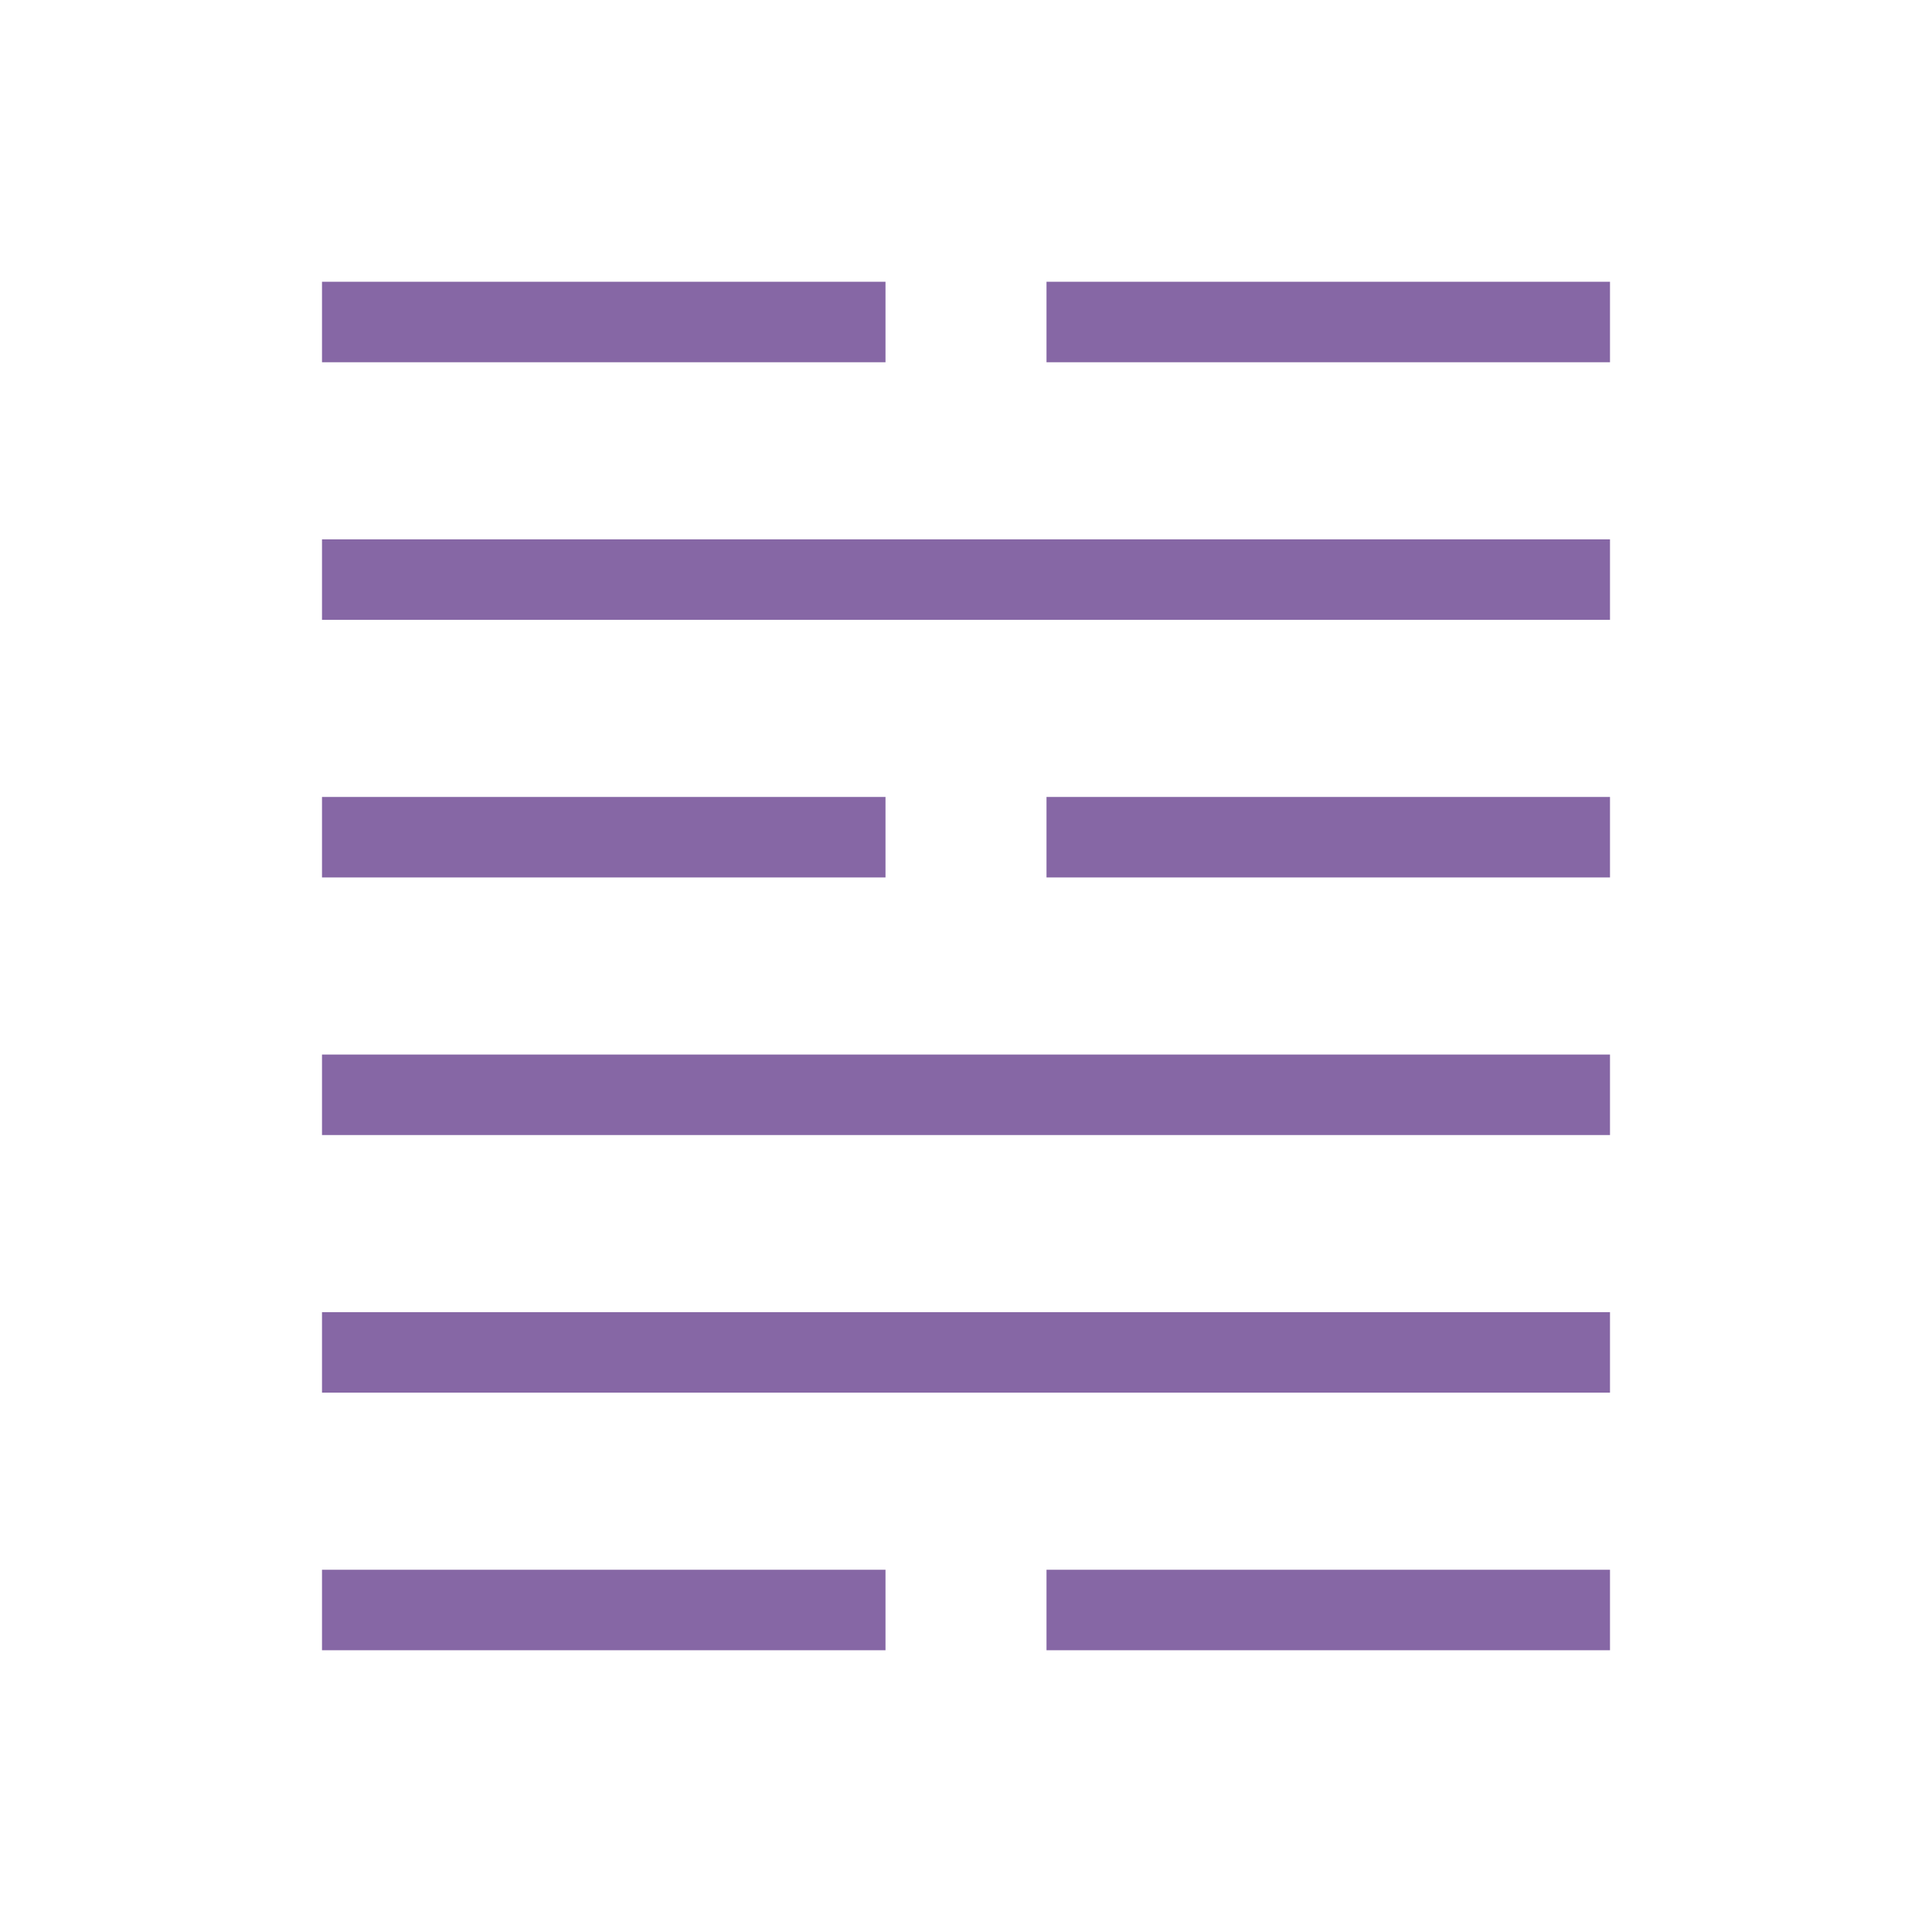
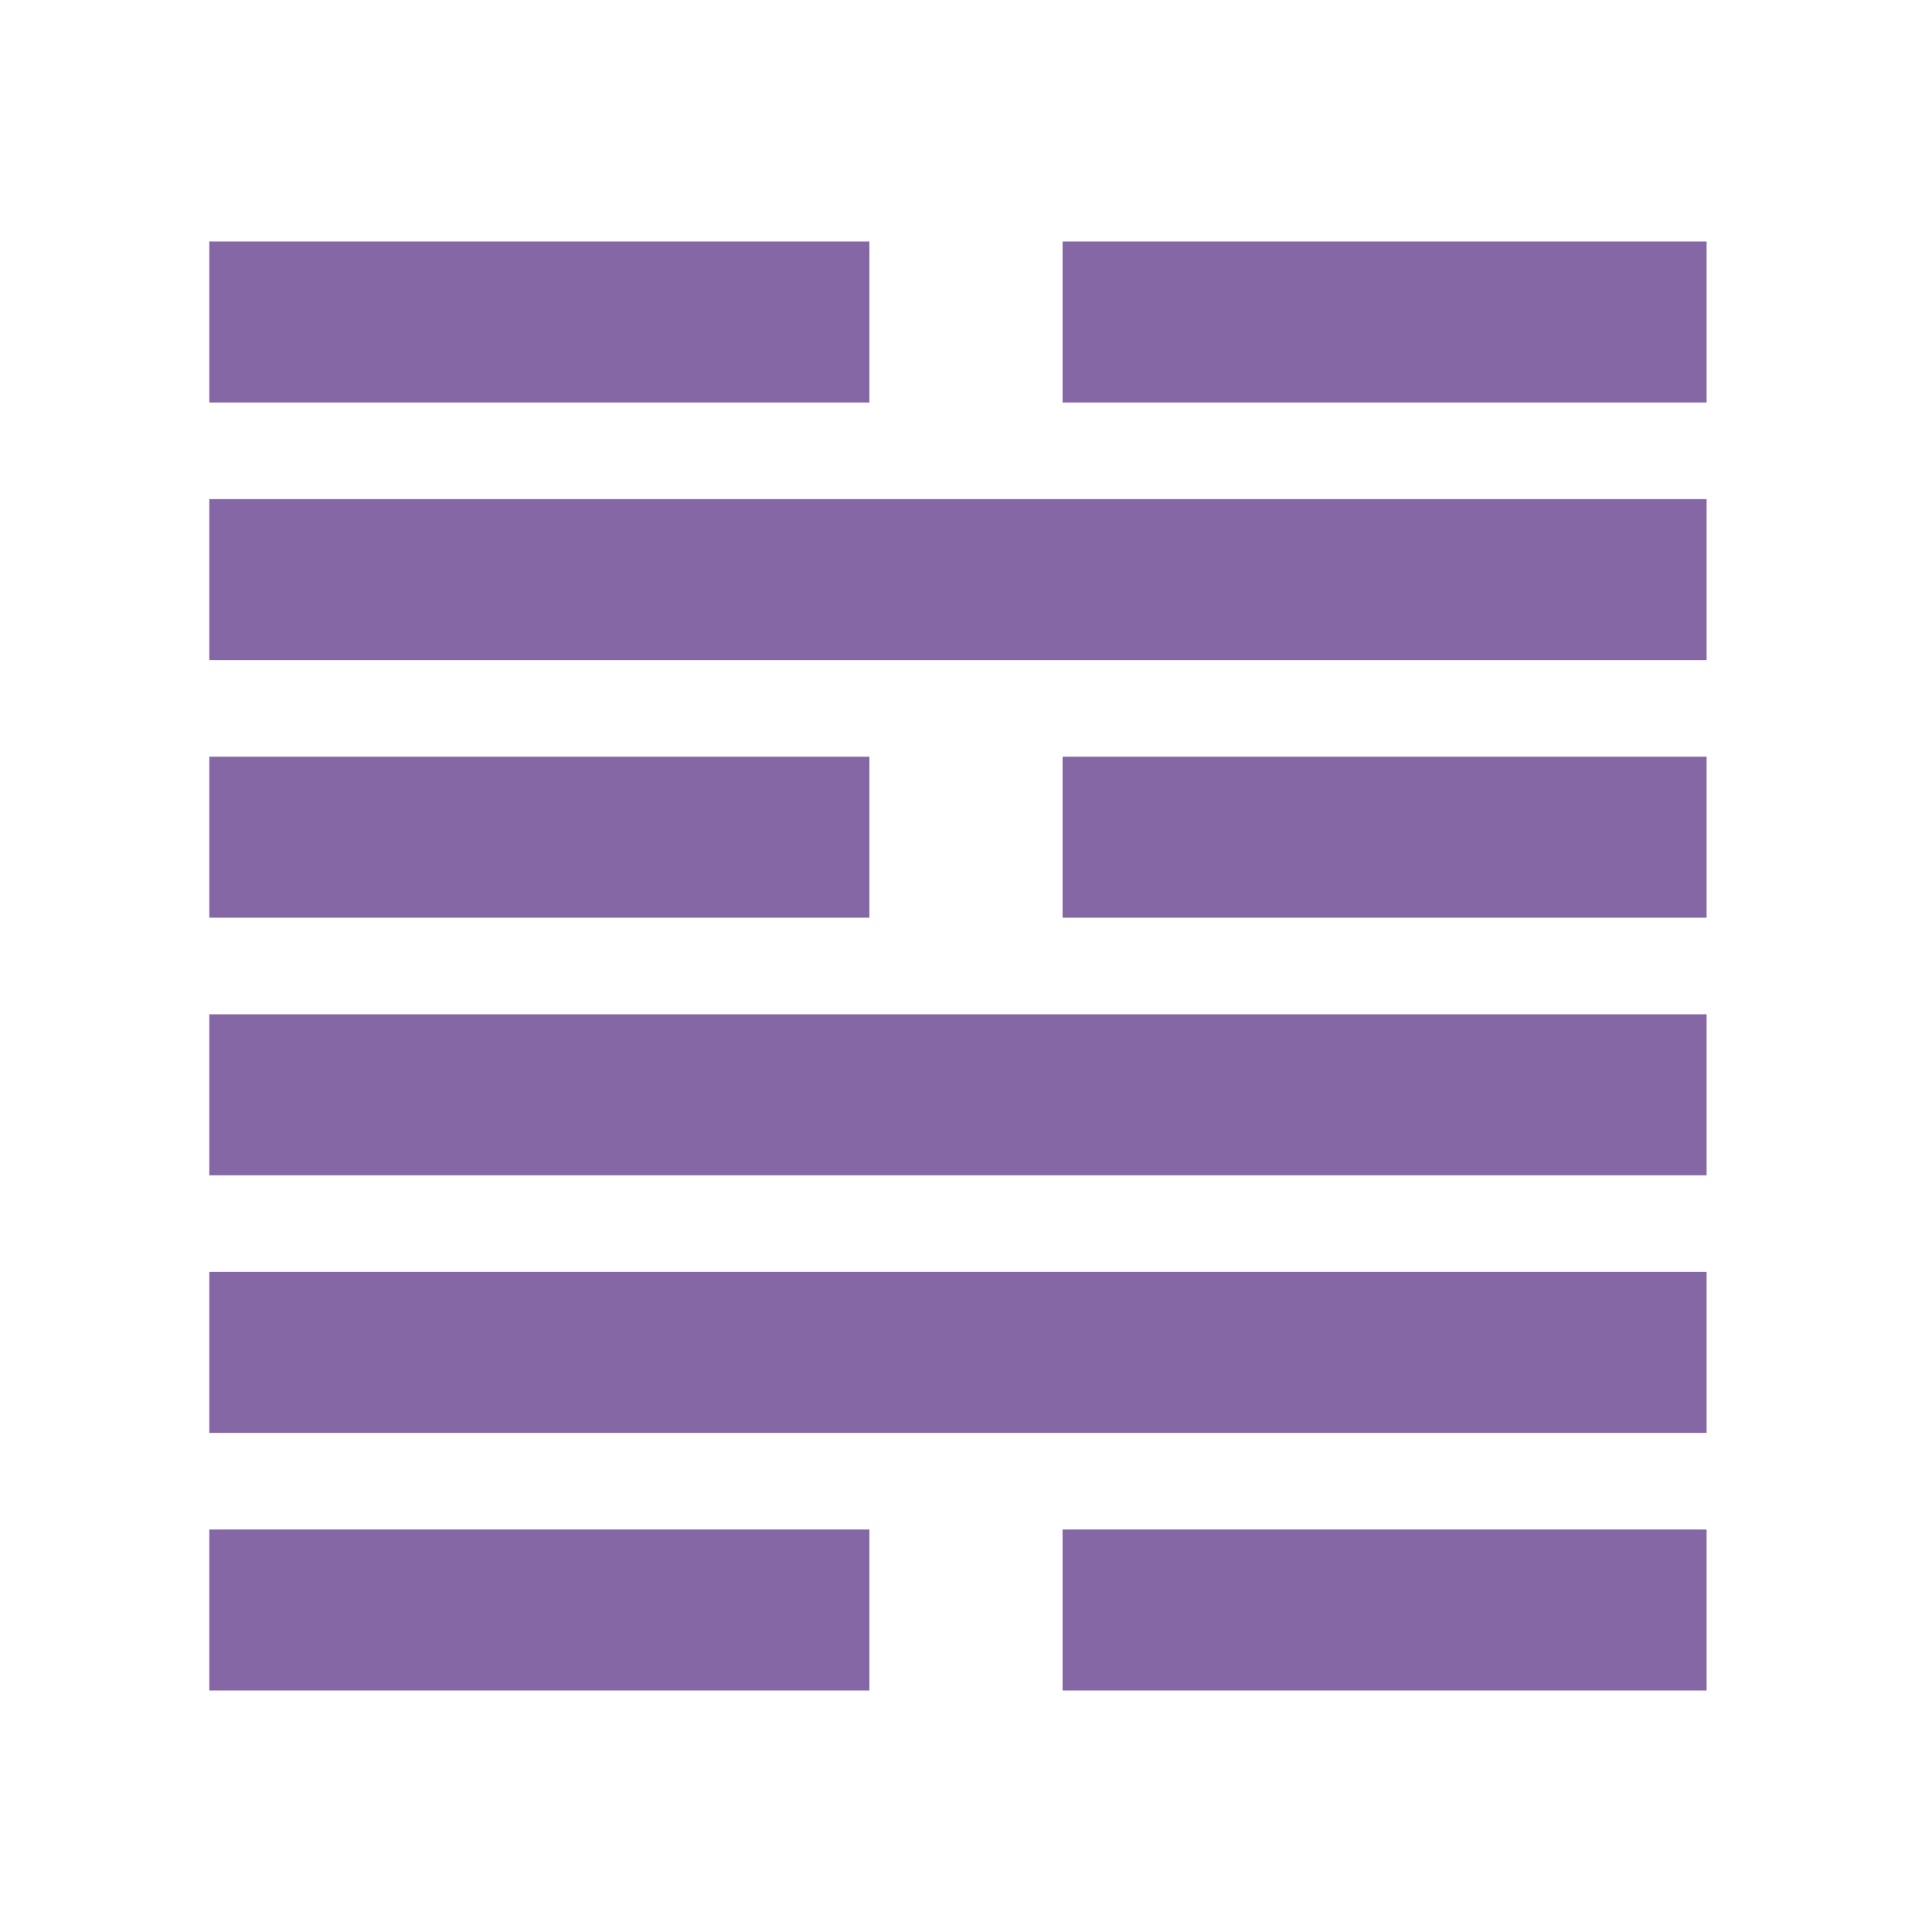
- <svg xmlns="http://www.w3.org/2000/svg" width="120" height="120" viewBox="0 0 120 120">
-   <path d="M20 100 L55.0 100 M65.0 100 L100 100 M20 84 L100 84 M20 68 L100 68 M20 52 L55.0 52 M65.0 52 L100 52 M20 36 L100 36 M20 20 L55.0 20 M65.0 20 L100 20" fill="none" stroke="#8667A5" stroke-width="5" stroke-linecap="butt" stroke-linejoin="miter" />
+ <svg xmlns="http://www.w3.org/2000/svg" width="120" height="120" viewBox="0 0 120 120" fill="none">
+   <path d="M13 100H54M66 100H106M13 84H106M13 68H106M13 52H54M66 52H106M13 36H106M13 20H54M66 20H106" stroke="#8667A5" stroke-width="10" />
</svg>
